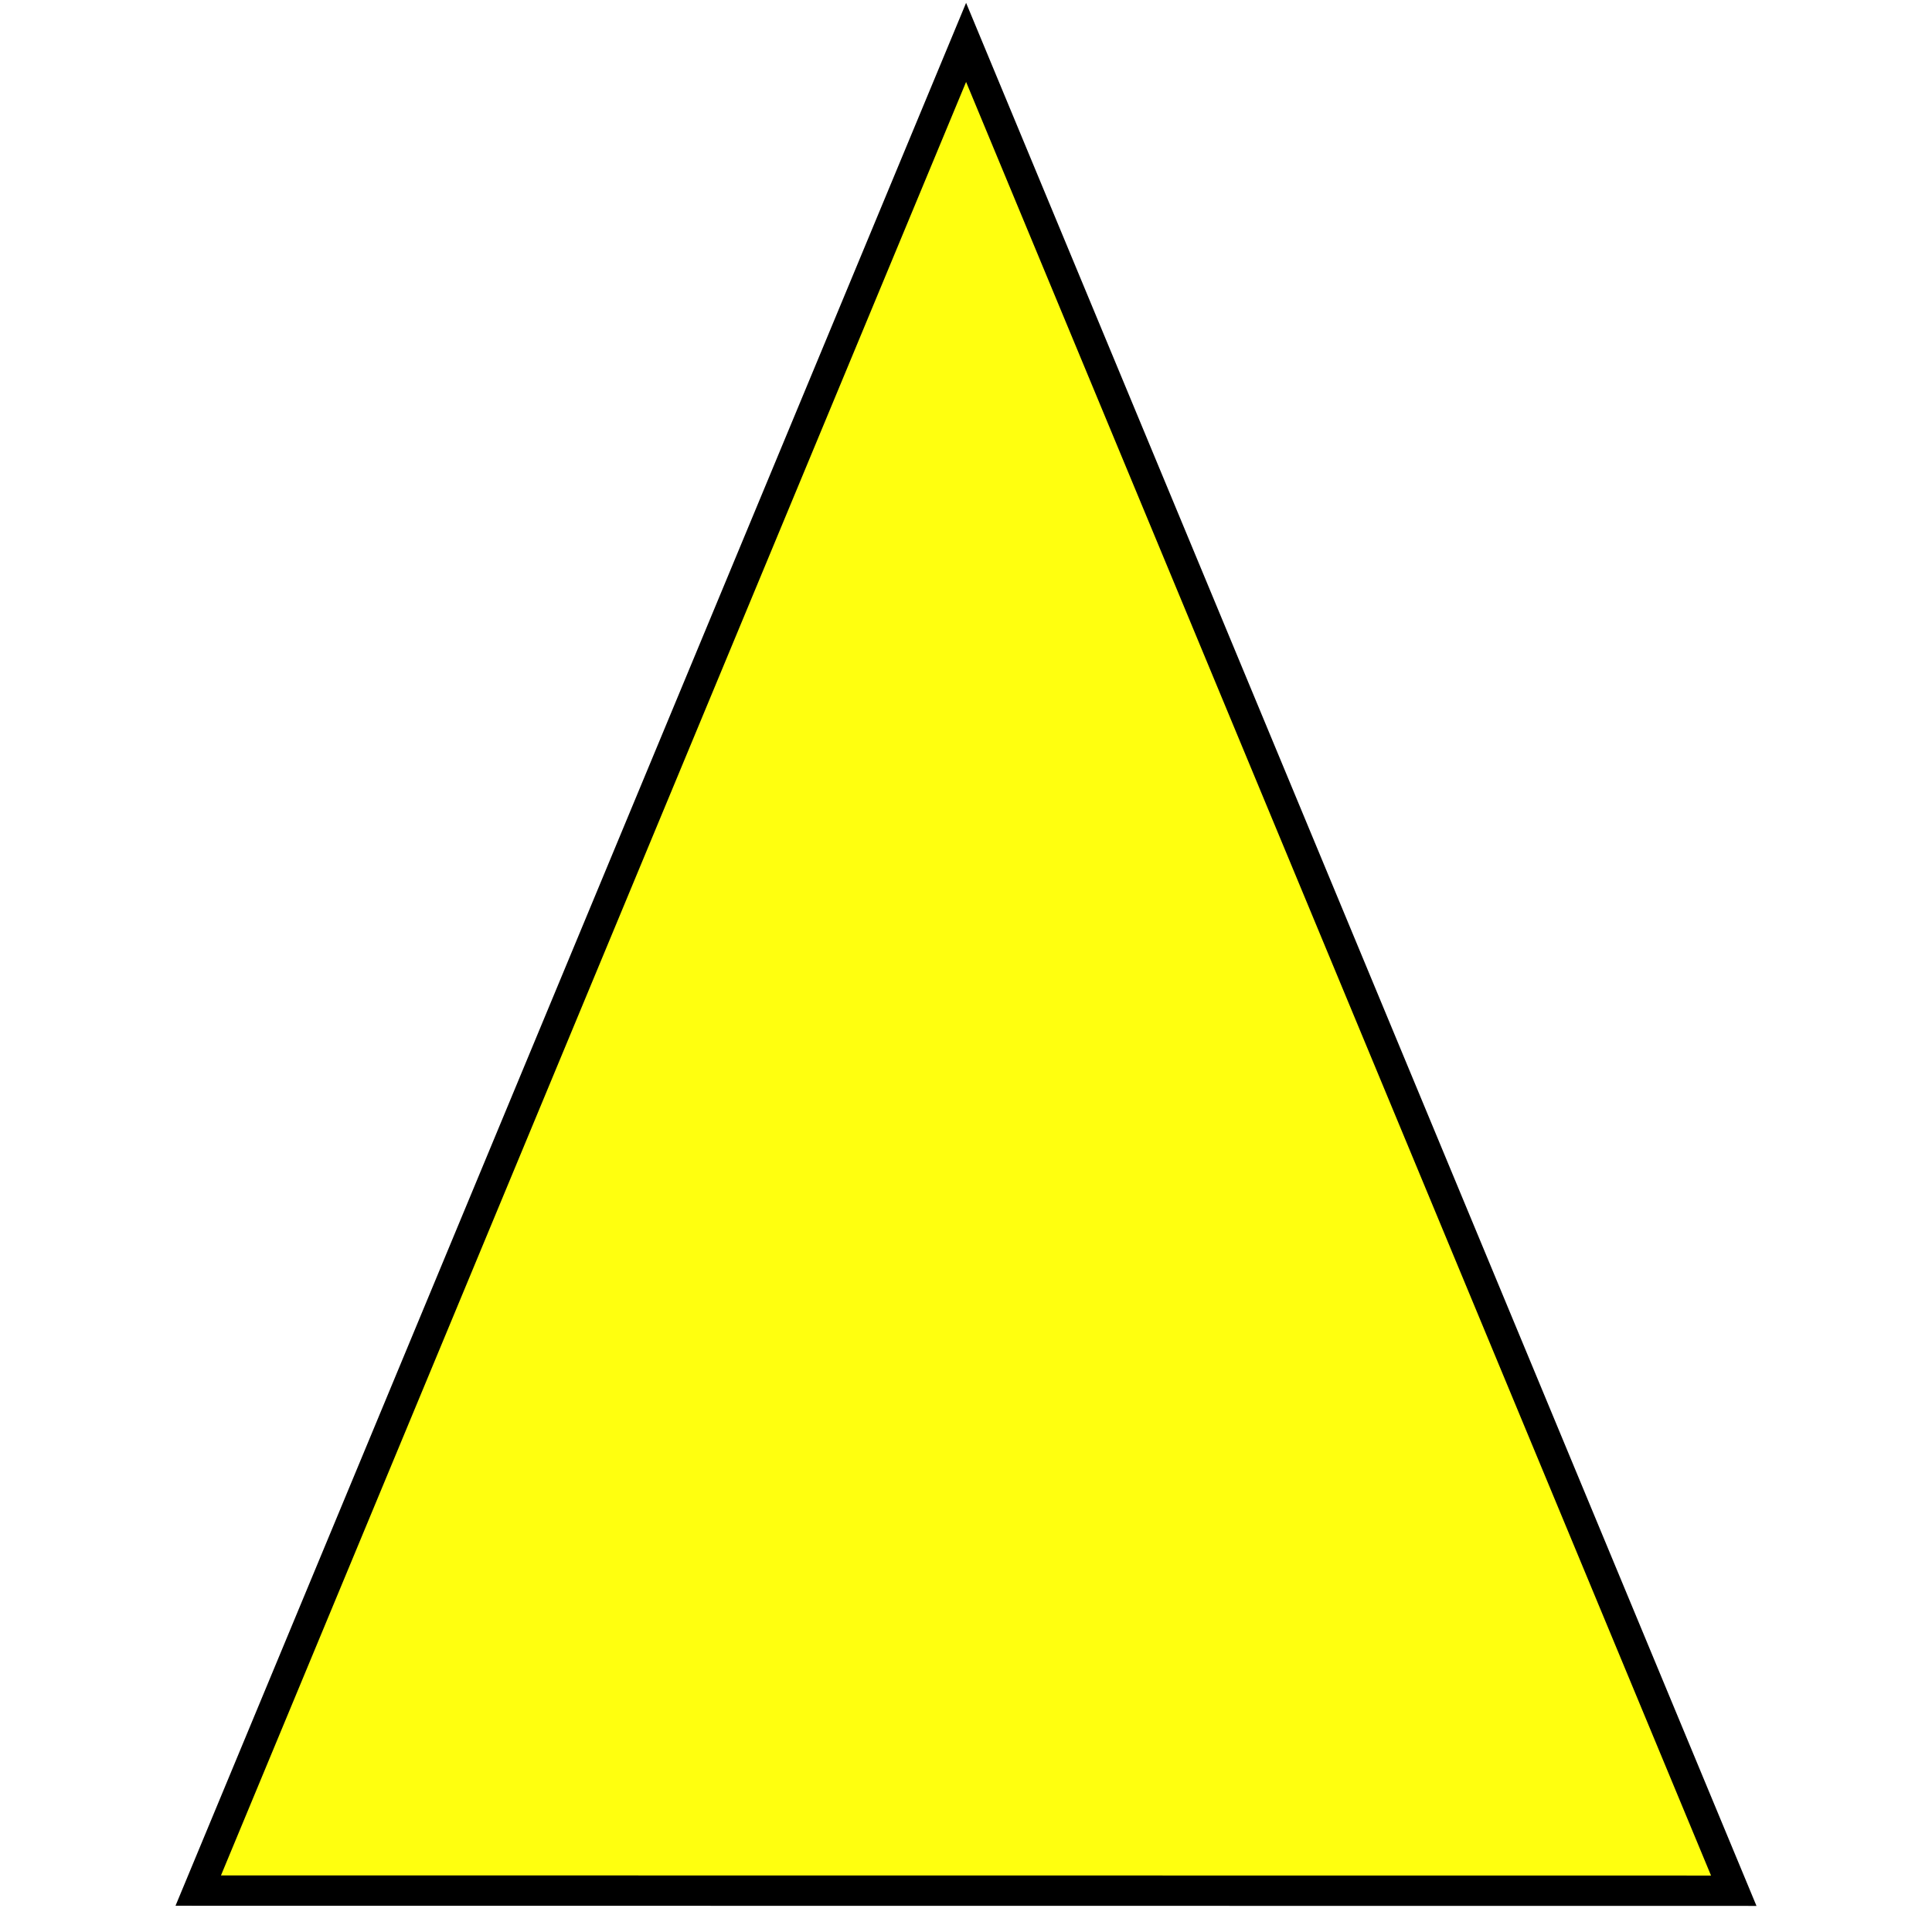
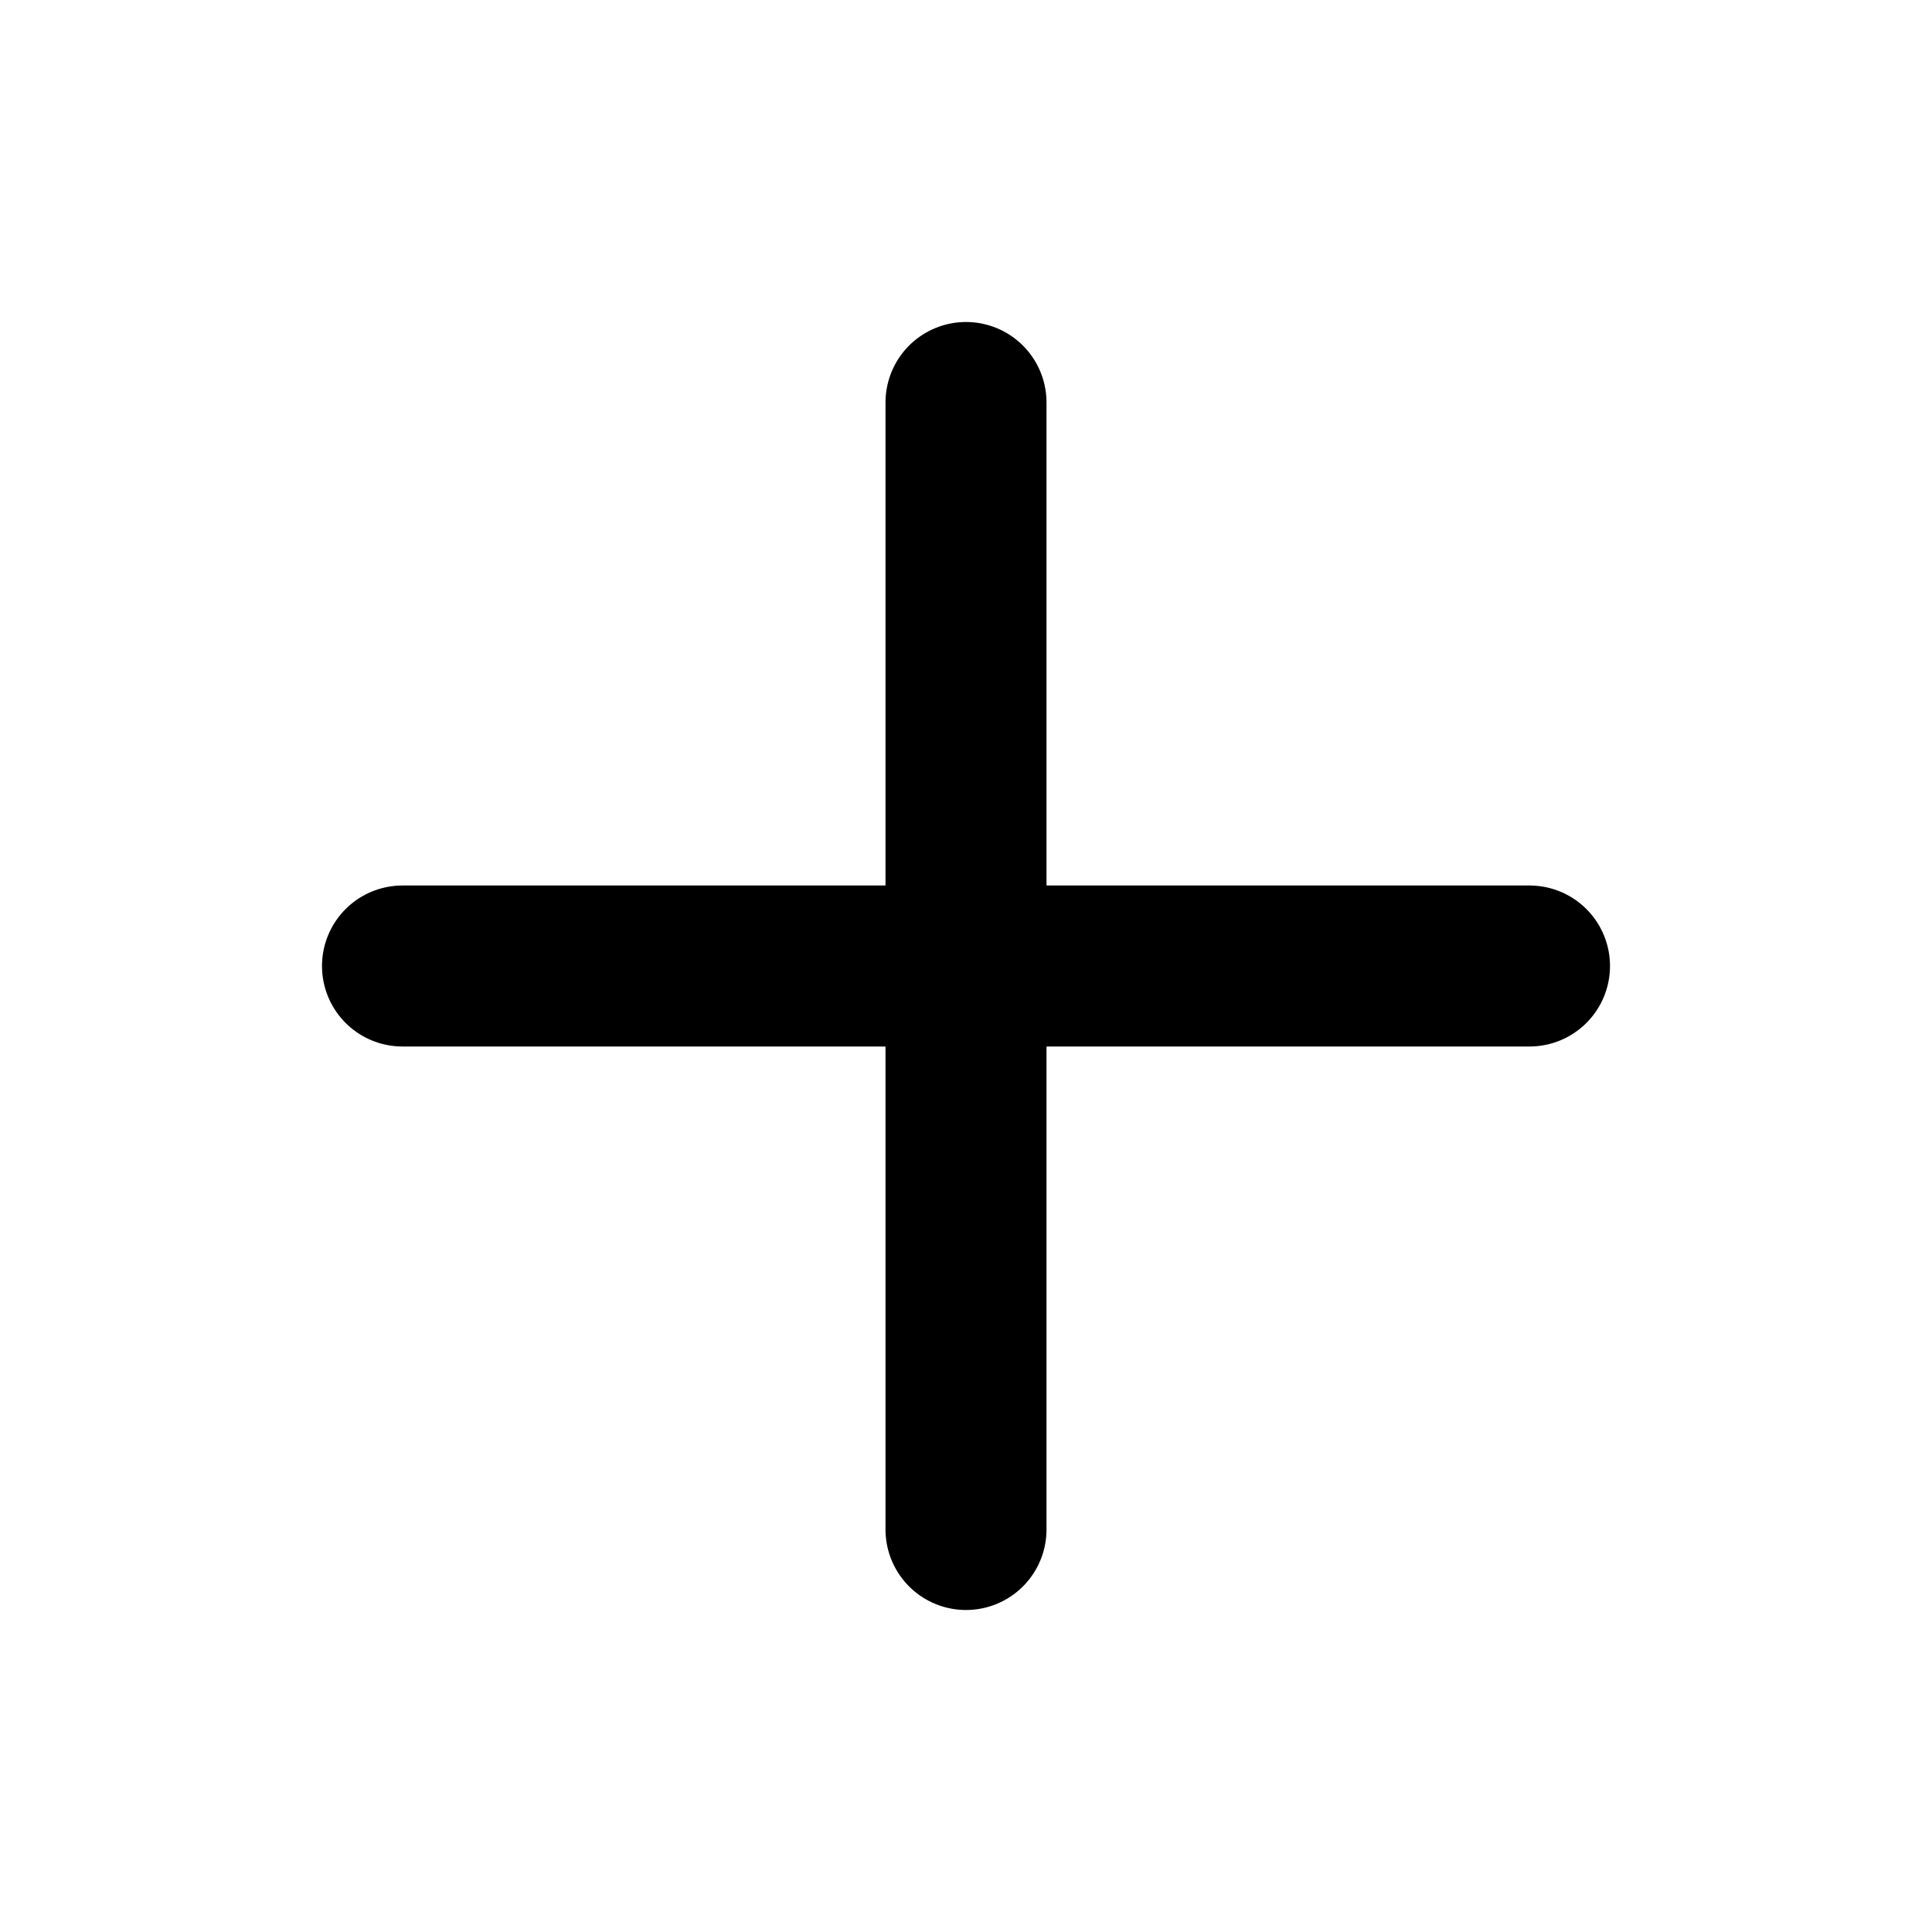
- <svg xmlns="http://www.w3.org/2000/svg" width="64" height="64" viewBox="0 0 64 64">
-   <path d="M 32.003,1.404 57.433,62.633 6.567,62.628 z" style="fill:#ffff00;fill-opacity:0.941;fill-rule:nonzero;stroke:#000000;stroke-width:1.005;stroke-miterlimit:4;stroke-opacity:1;stroke-dasharray:none" />
+ <svg xmlns="http://www.w3.org/2000/svg" class="lucide lucide-plus" width="24" height="24" viewBox="0 0 24 24" fill="none" stroke="currentColor" stroke-width="2" stroke-linecap="round" stroke-linejoin="round">
+   <path d="M5 12h14" />
+   <path d="M12 5v14" />
</svg>
